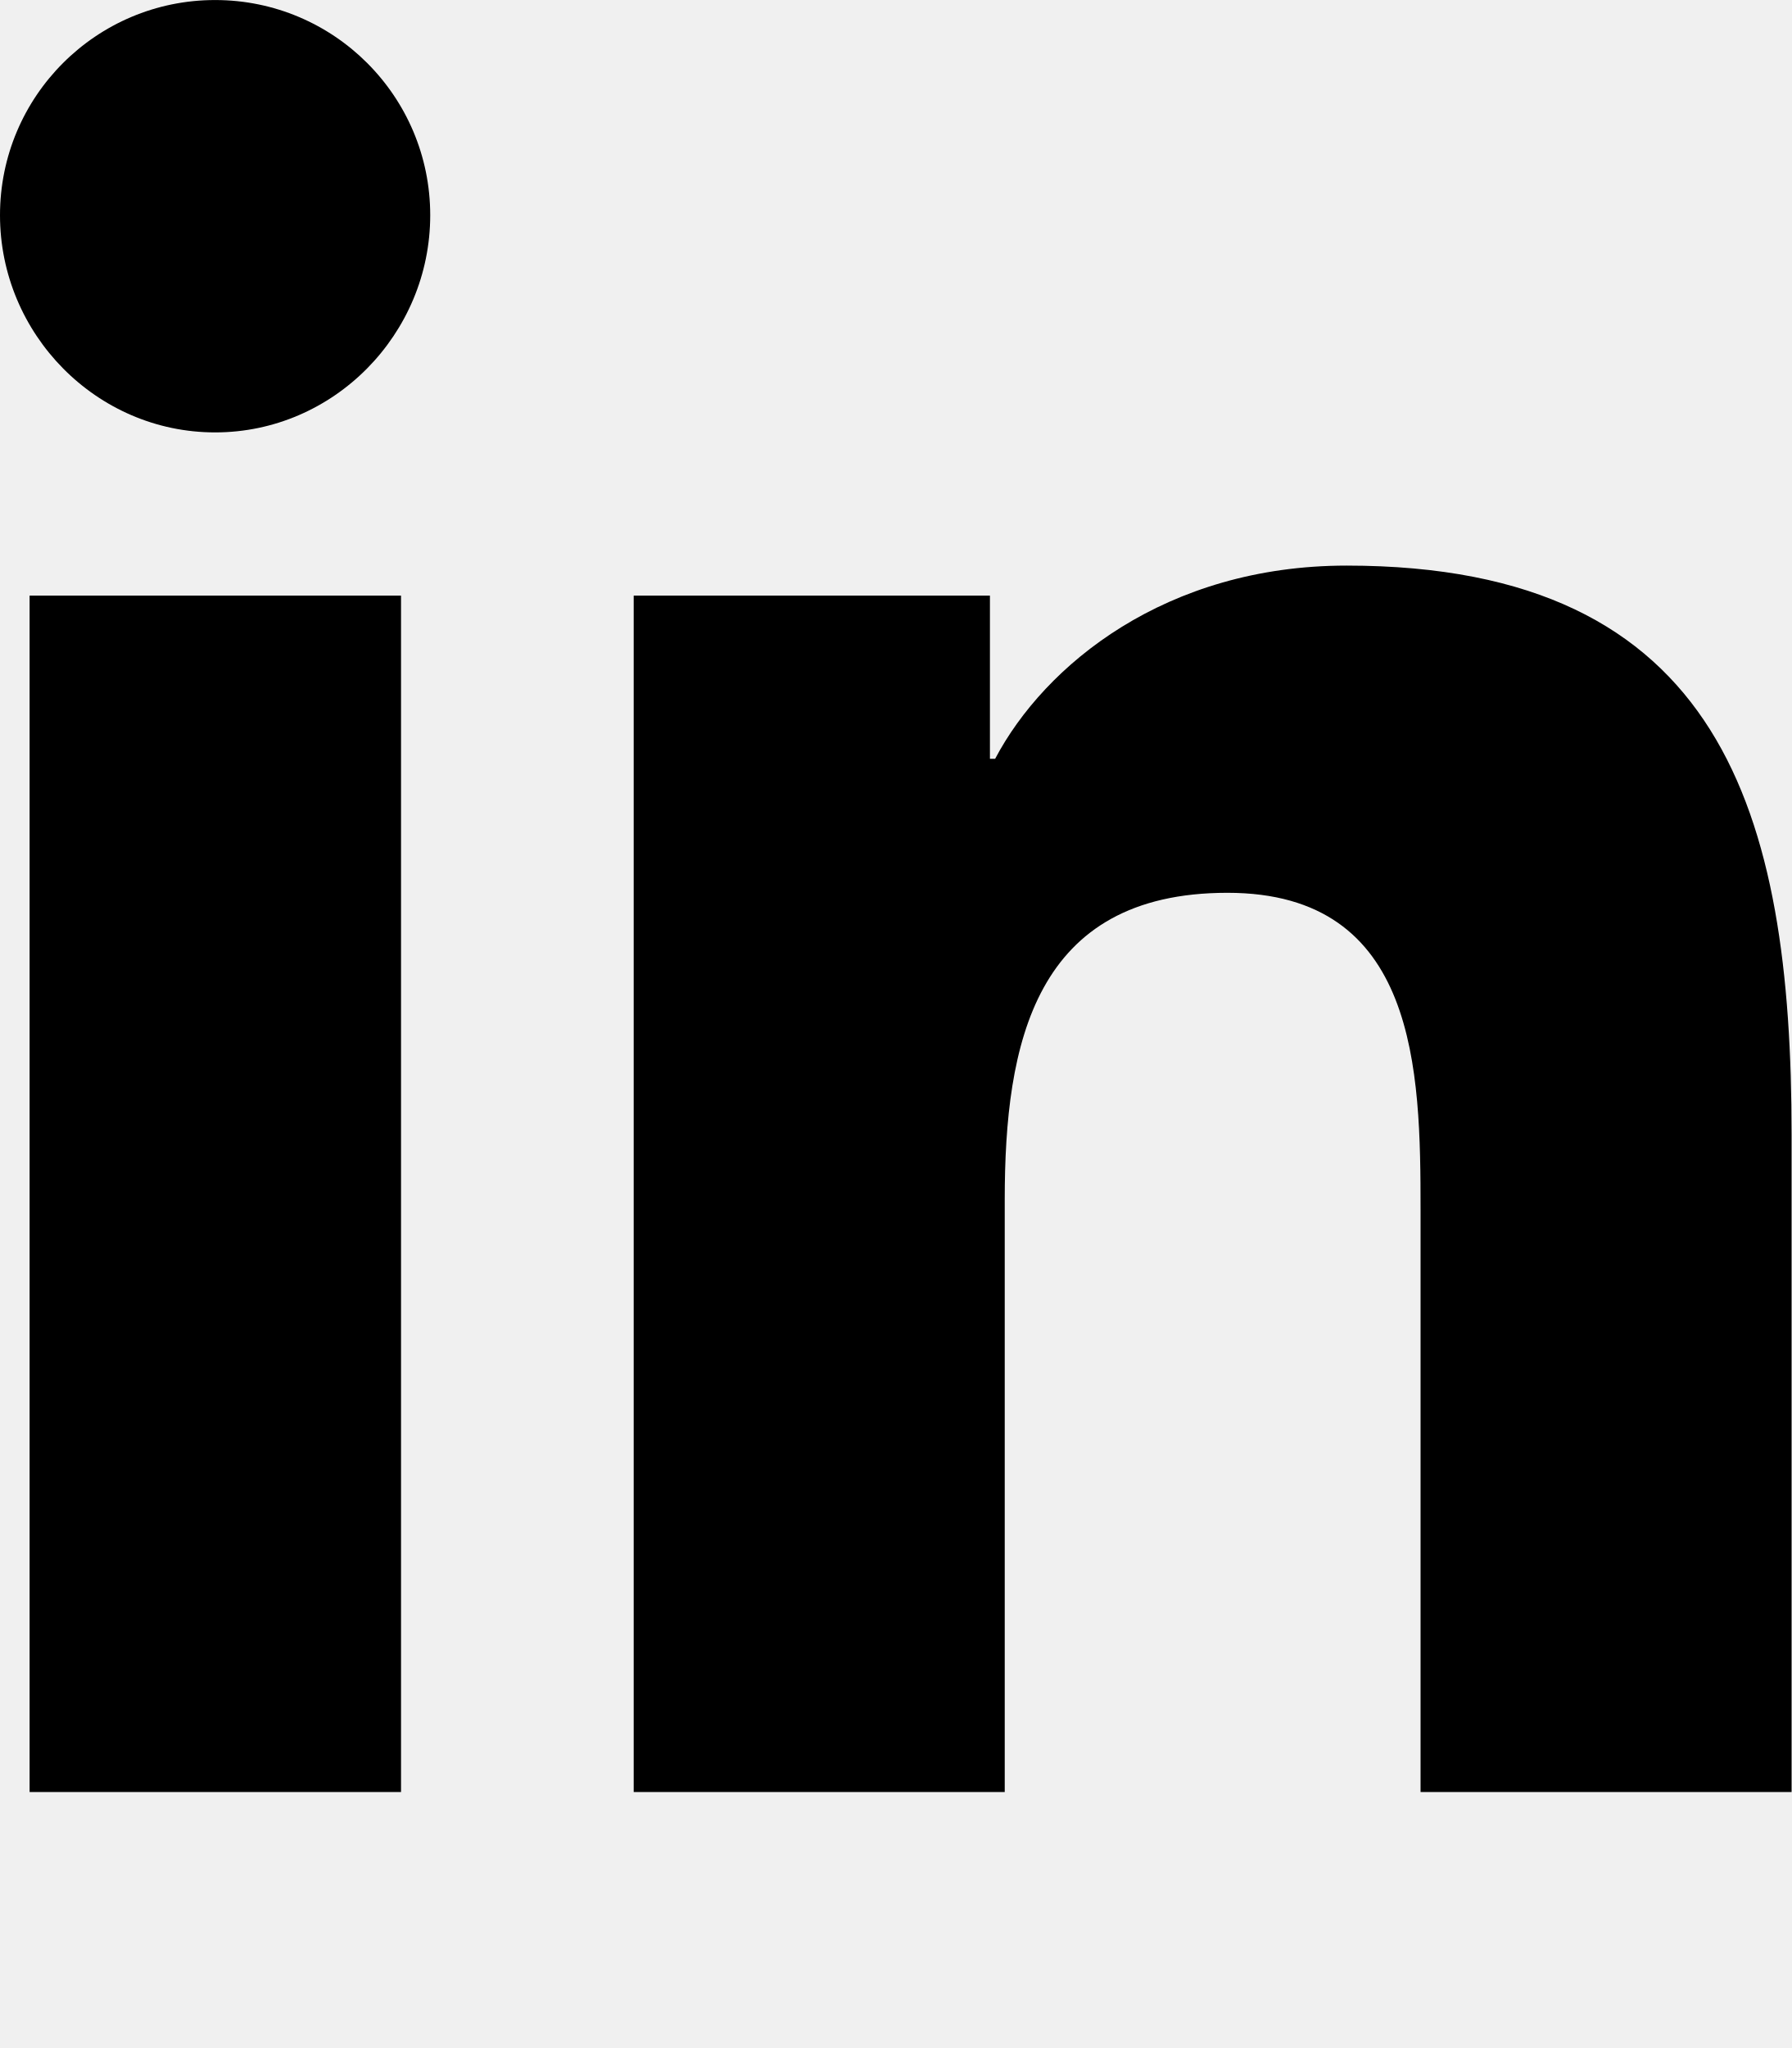
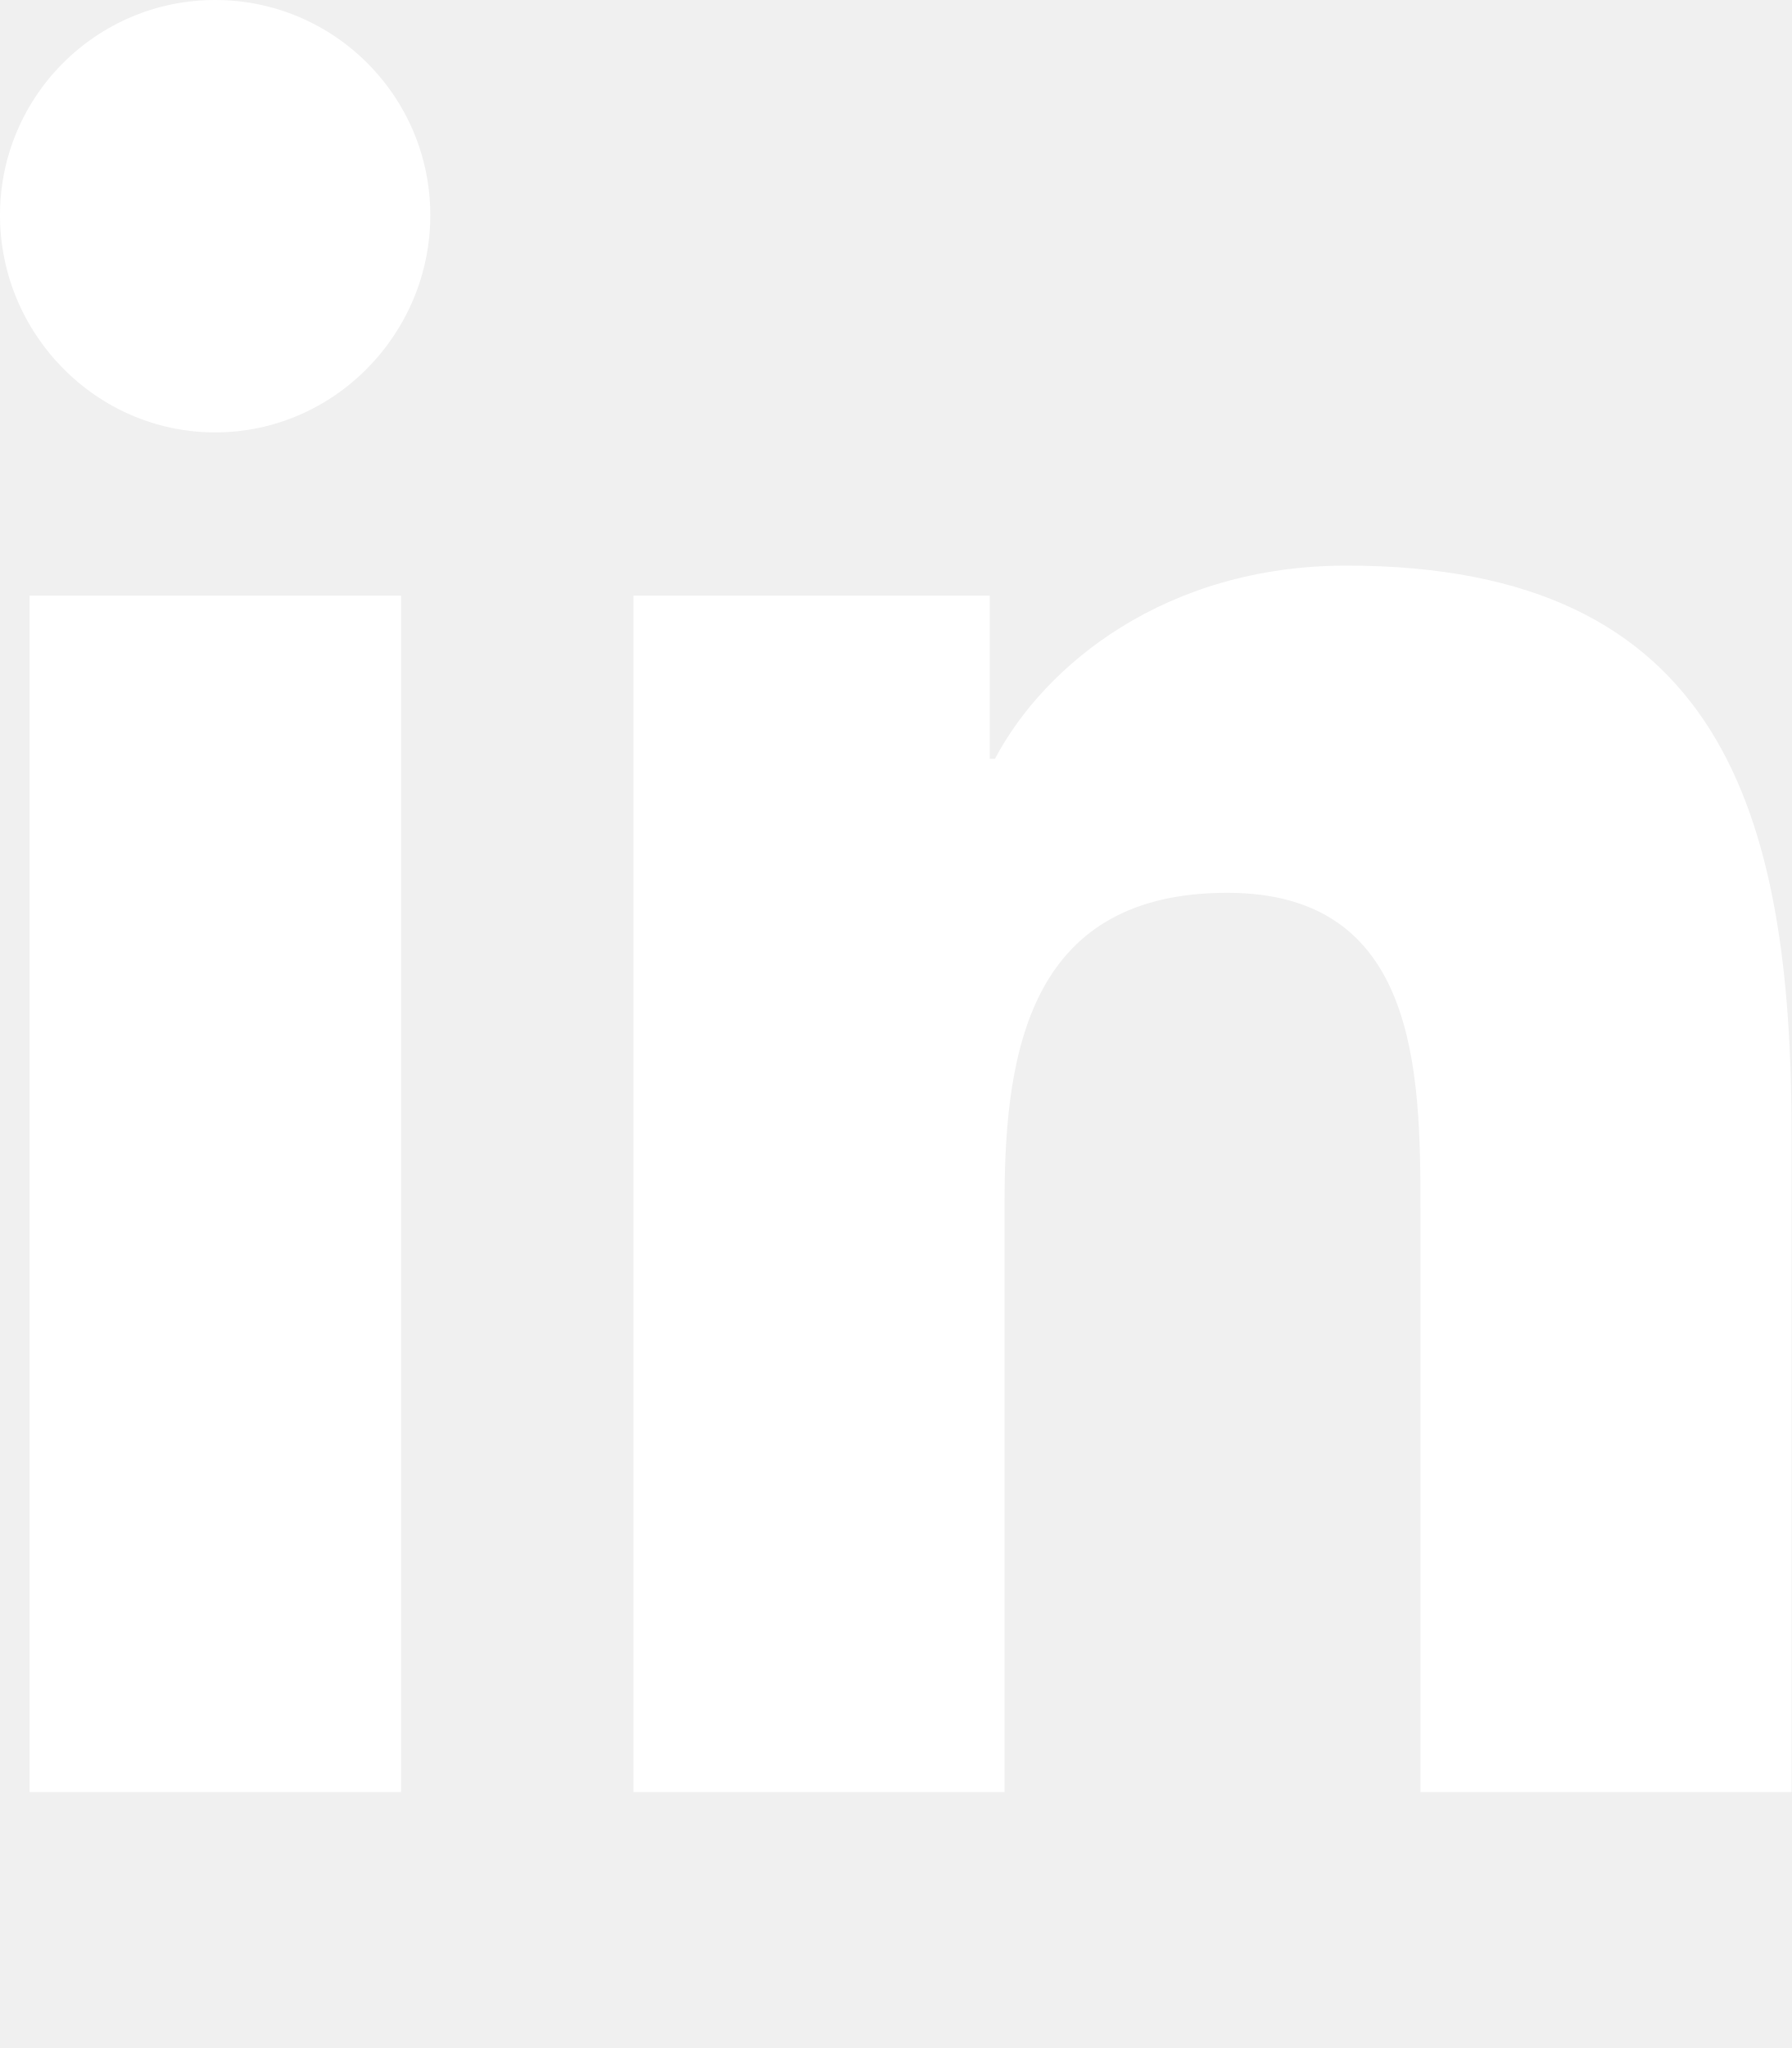
- <svg xmlns="http://www.w3.org/2000/svg" aria-hidden="true" focusable="false" data-prefix="fab" data-icon="linkedin-in" class="svg-inline--fa fa-linkedin-in fa-w-14" role="img" viewBox="0 0 448 512">
-   <path fill="currentColor" d="M100.28 448H7.4V148.9h92.88zM53.79 108.1C24.09 108.1 0 83.5 0 53.8a53.79 53.79 0 0 1 107.58 0c0 29.7-24.1 54.3-53.79 54.3zM447.9 448h-92.68V302.4c0-34.7-.7-79.2-48.29-79.2-48.29 0-55.69 37.7-55.69 76.7V448h-92.78V148.9h89.08v40.8h1.3c12.4-23.5 42.69-48.3 87.88-48.3 94 0 111.28 61.9 111.28 142.3V448z" />
+ <svg xmlns="http://www.w3.org/2000/svg" version="1.1" id="Laag_1" focusable="false" x="0px" y="0px" viewBox="0 0 448 512" style="enable-background:new 0 0 448 512;" xml:space="preserve">
+   <style type="text/css">
+ 	.st0{fill:#FFFFFF;}
+ </style>
+   <path class="st0" d="M100.3,448H7.4V148.9h92.9V448z M53.8,108.1C24.1,108.1,0,83.5,0,53.8C0,24.1,24.1,0,53.8,0  c29.7,0,53.8,24.1,53.8,53.8C107.6,83.5,83.5,108.1,53.8,108.1z M447.9,448h-92.7V302.4c0-34.7-0.7-79.2-48.3-79.2  c-48.3,0-55.7,37.7-55.7,76.7V448h-92.8V148.9h89.1v40.8h1.3c12.4-23.5,42.7-48.3,87.9-48.3c94,0,111.3,61.9,111.3,142.3V448H447.9z  " />
</svg>
